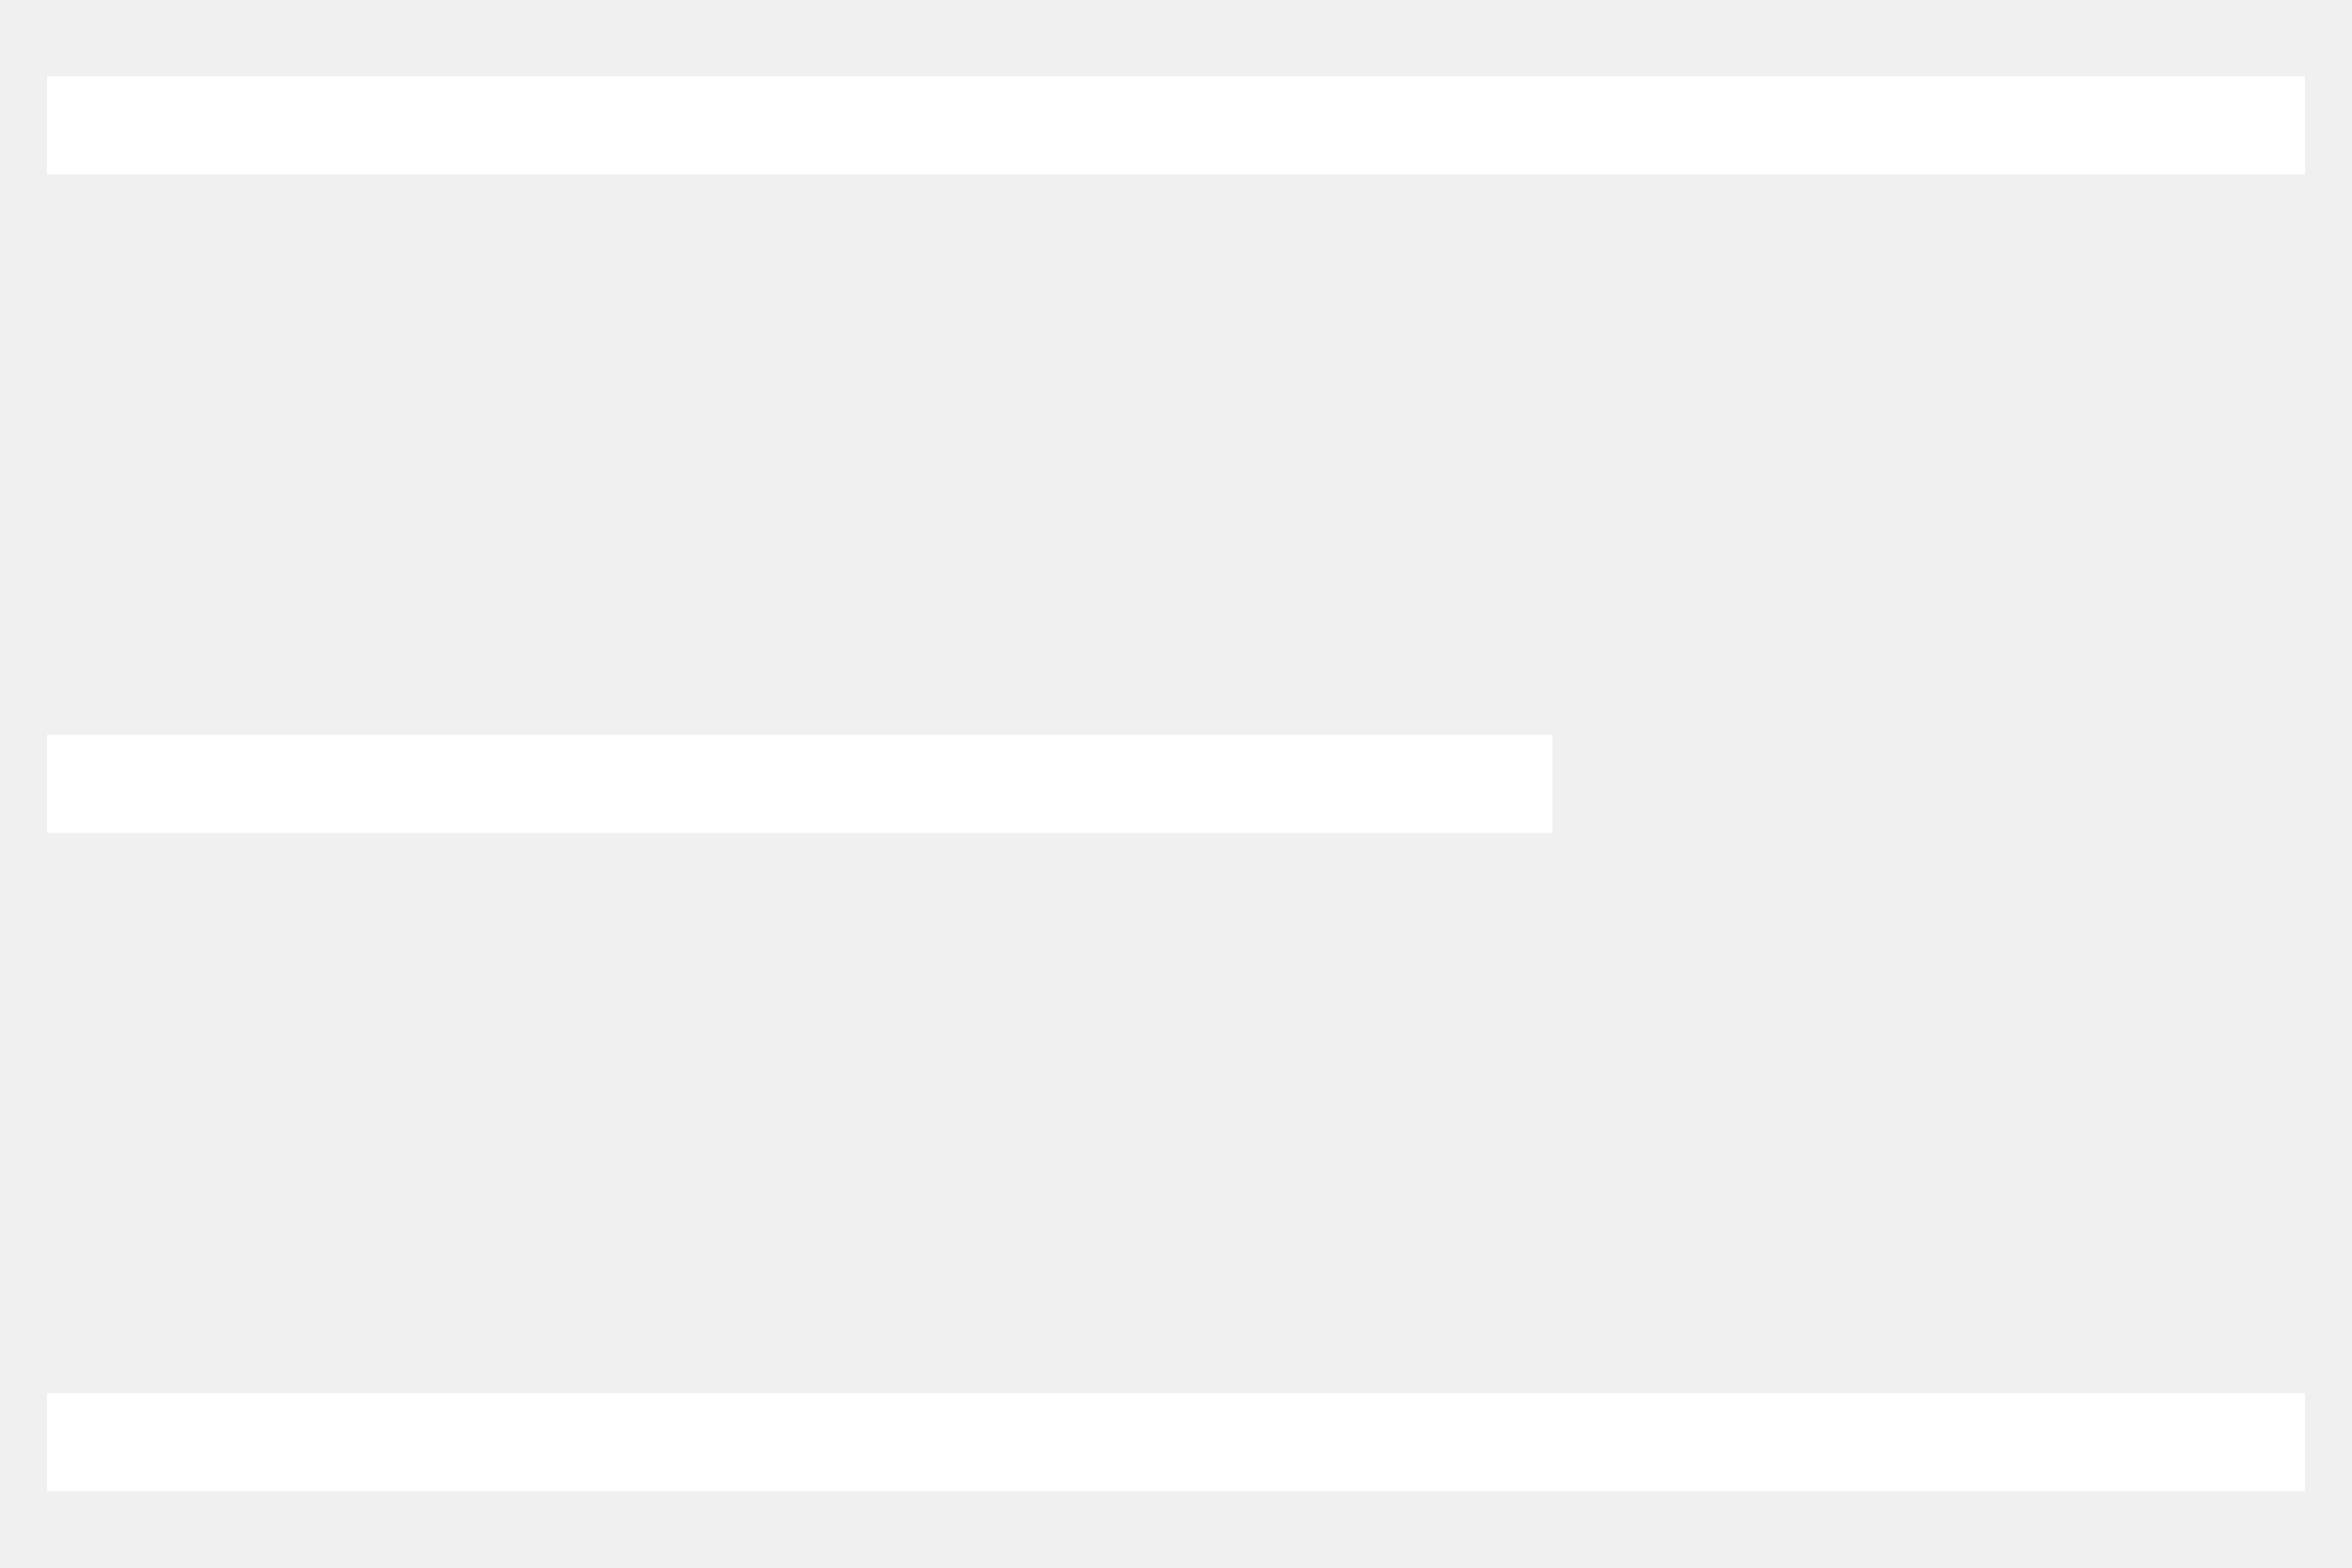
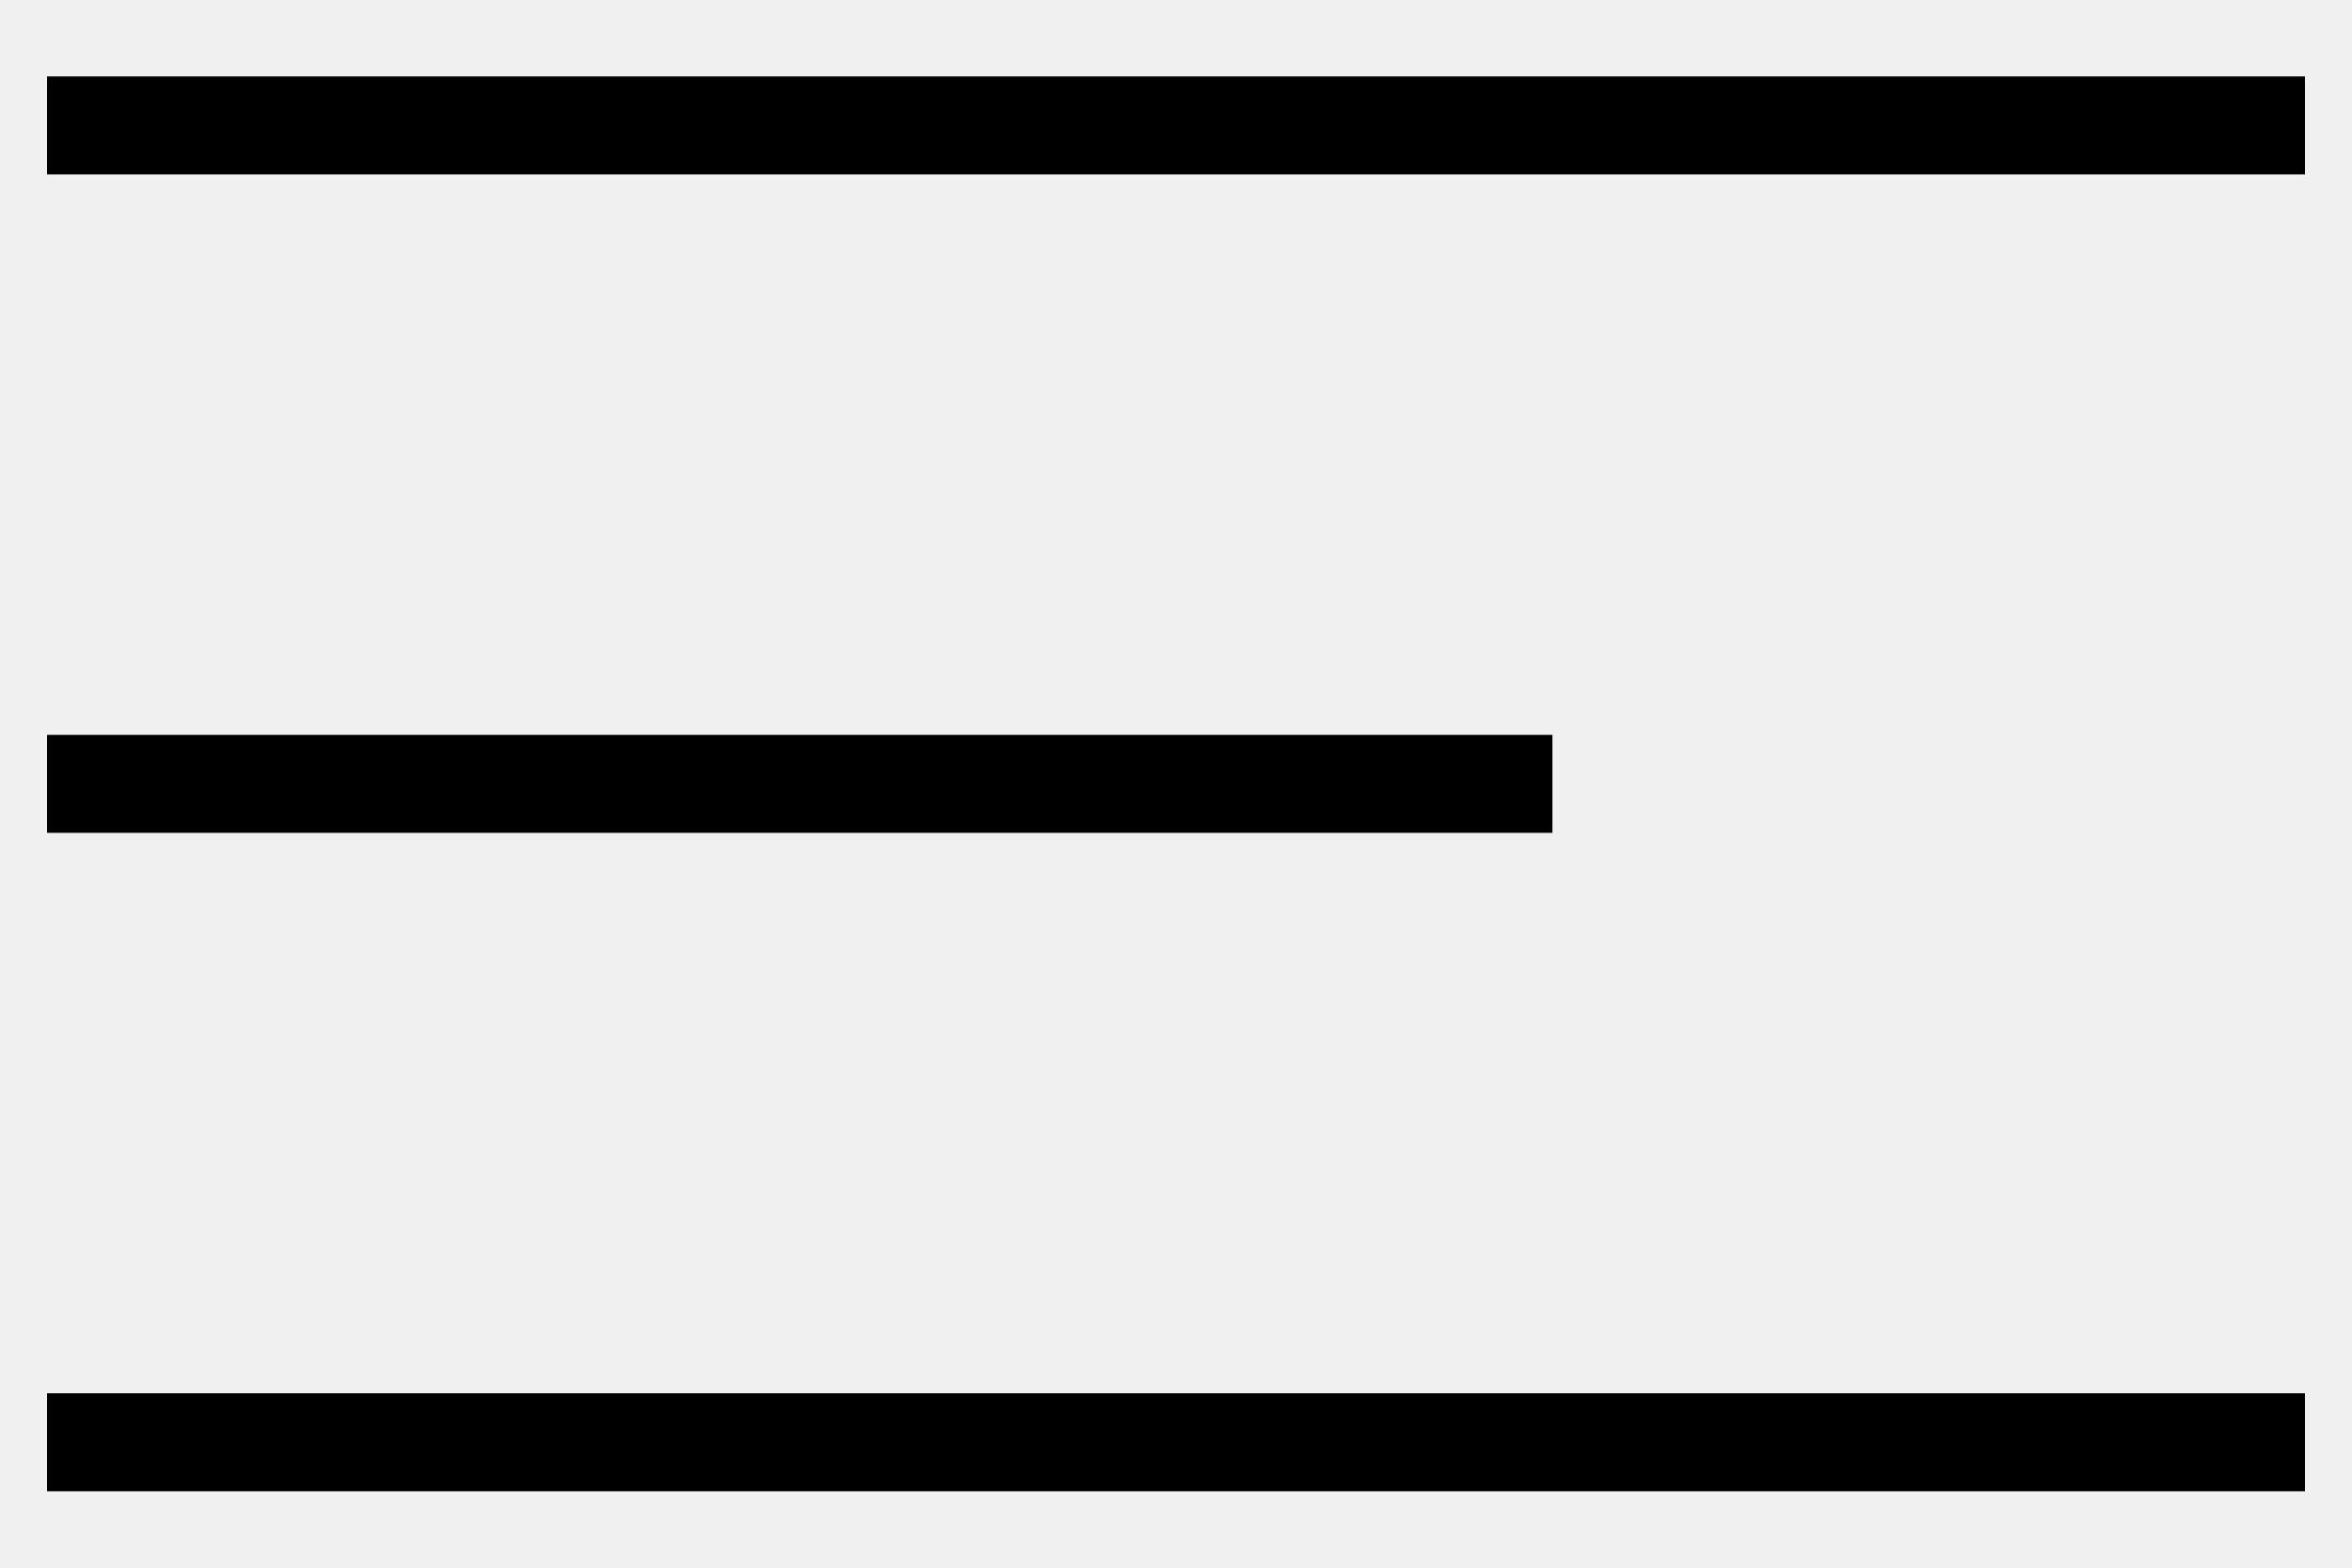
<svg xmlns="http://www.w3.org/2000/svg" width="24" height="16" viewBox="0 0 24 16" fill="none">
  <path d="M0.48 1.28H23.52H0.48ZM0.48 14.72H23.52H0.48ZM0.48 8H15.841H0.48Z" fill="white" />
-   <path d="M0.48 1.28H23.52M0.48 14.72H23.52M0.48 8H15.841" stroke="white" />
+   <path d="M0.48 1.28H23.52M0.48 14.72H23.52M0.48 8H15.841" stroke="black" />
</svg>
